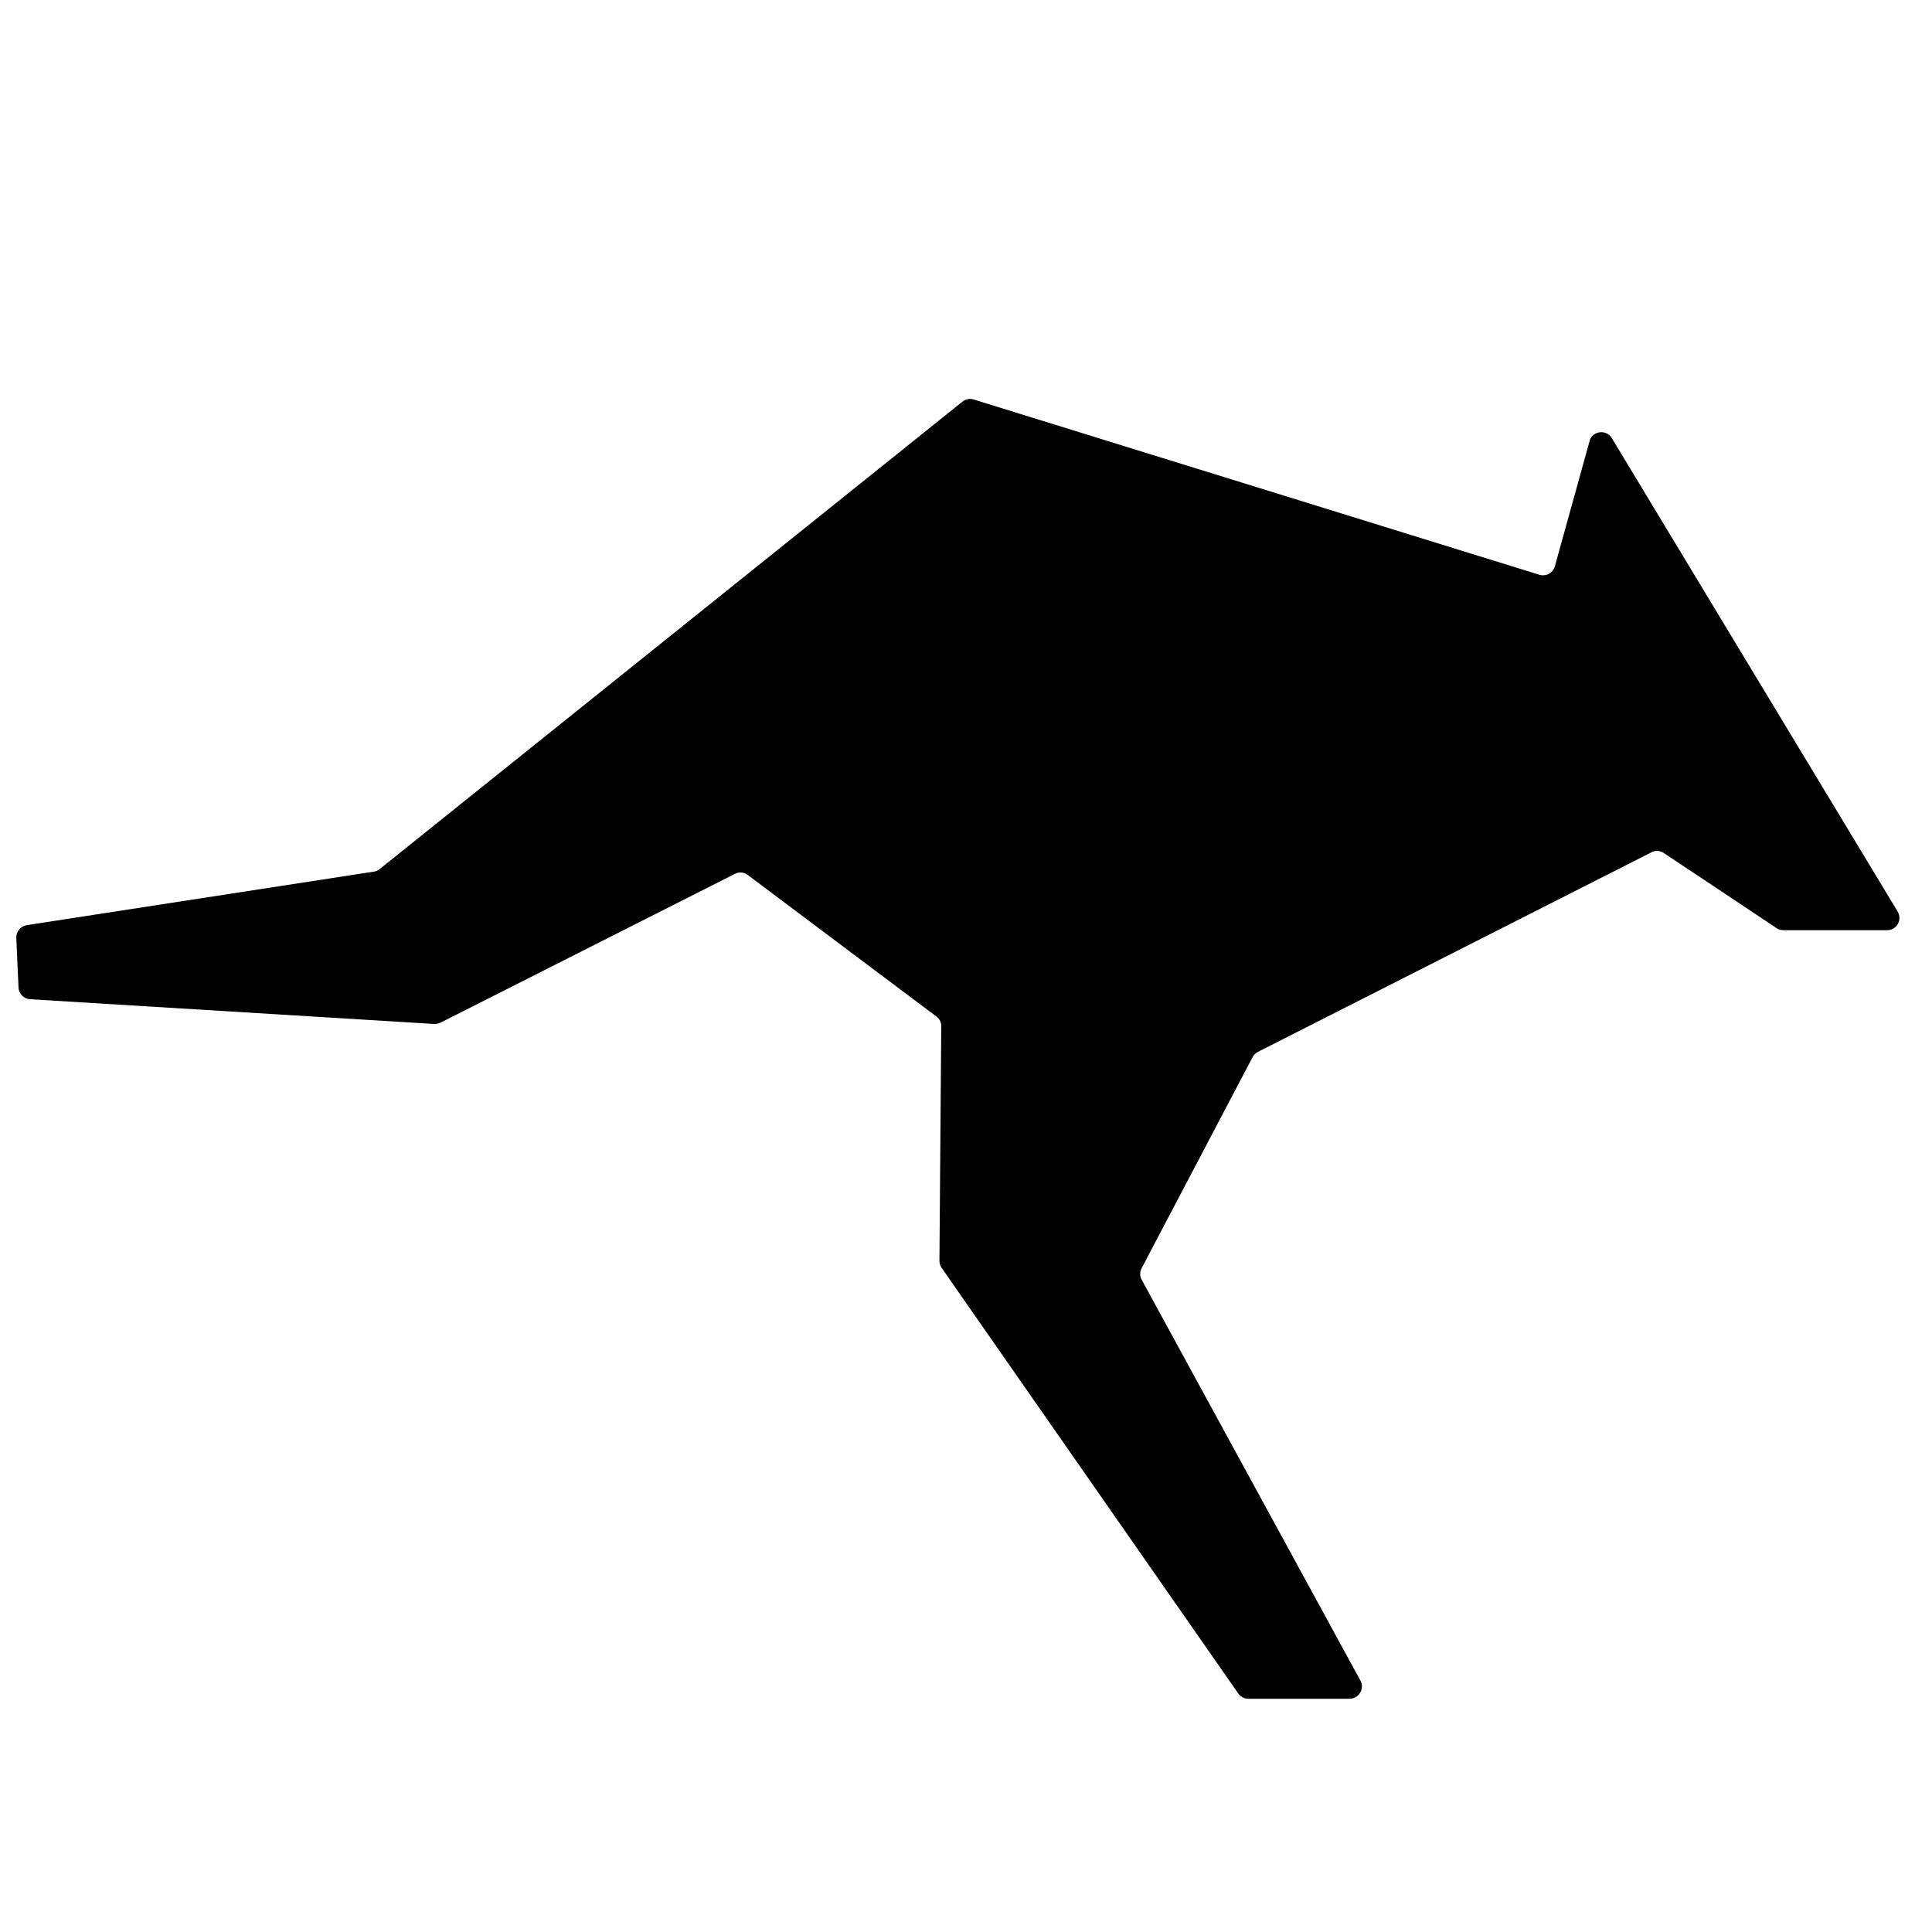
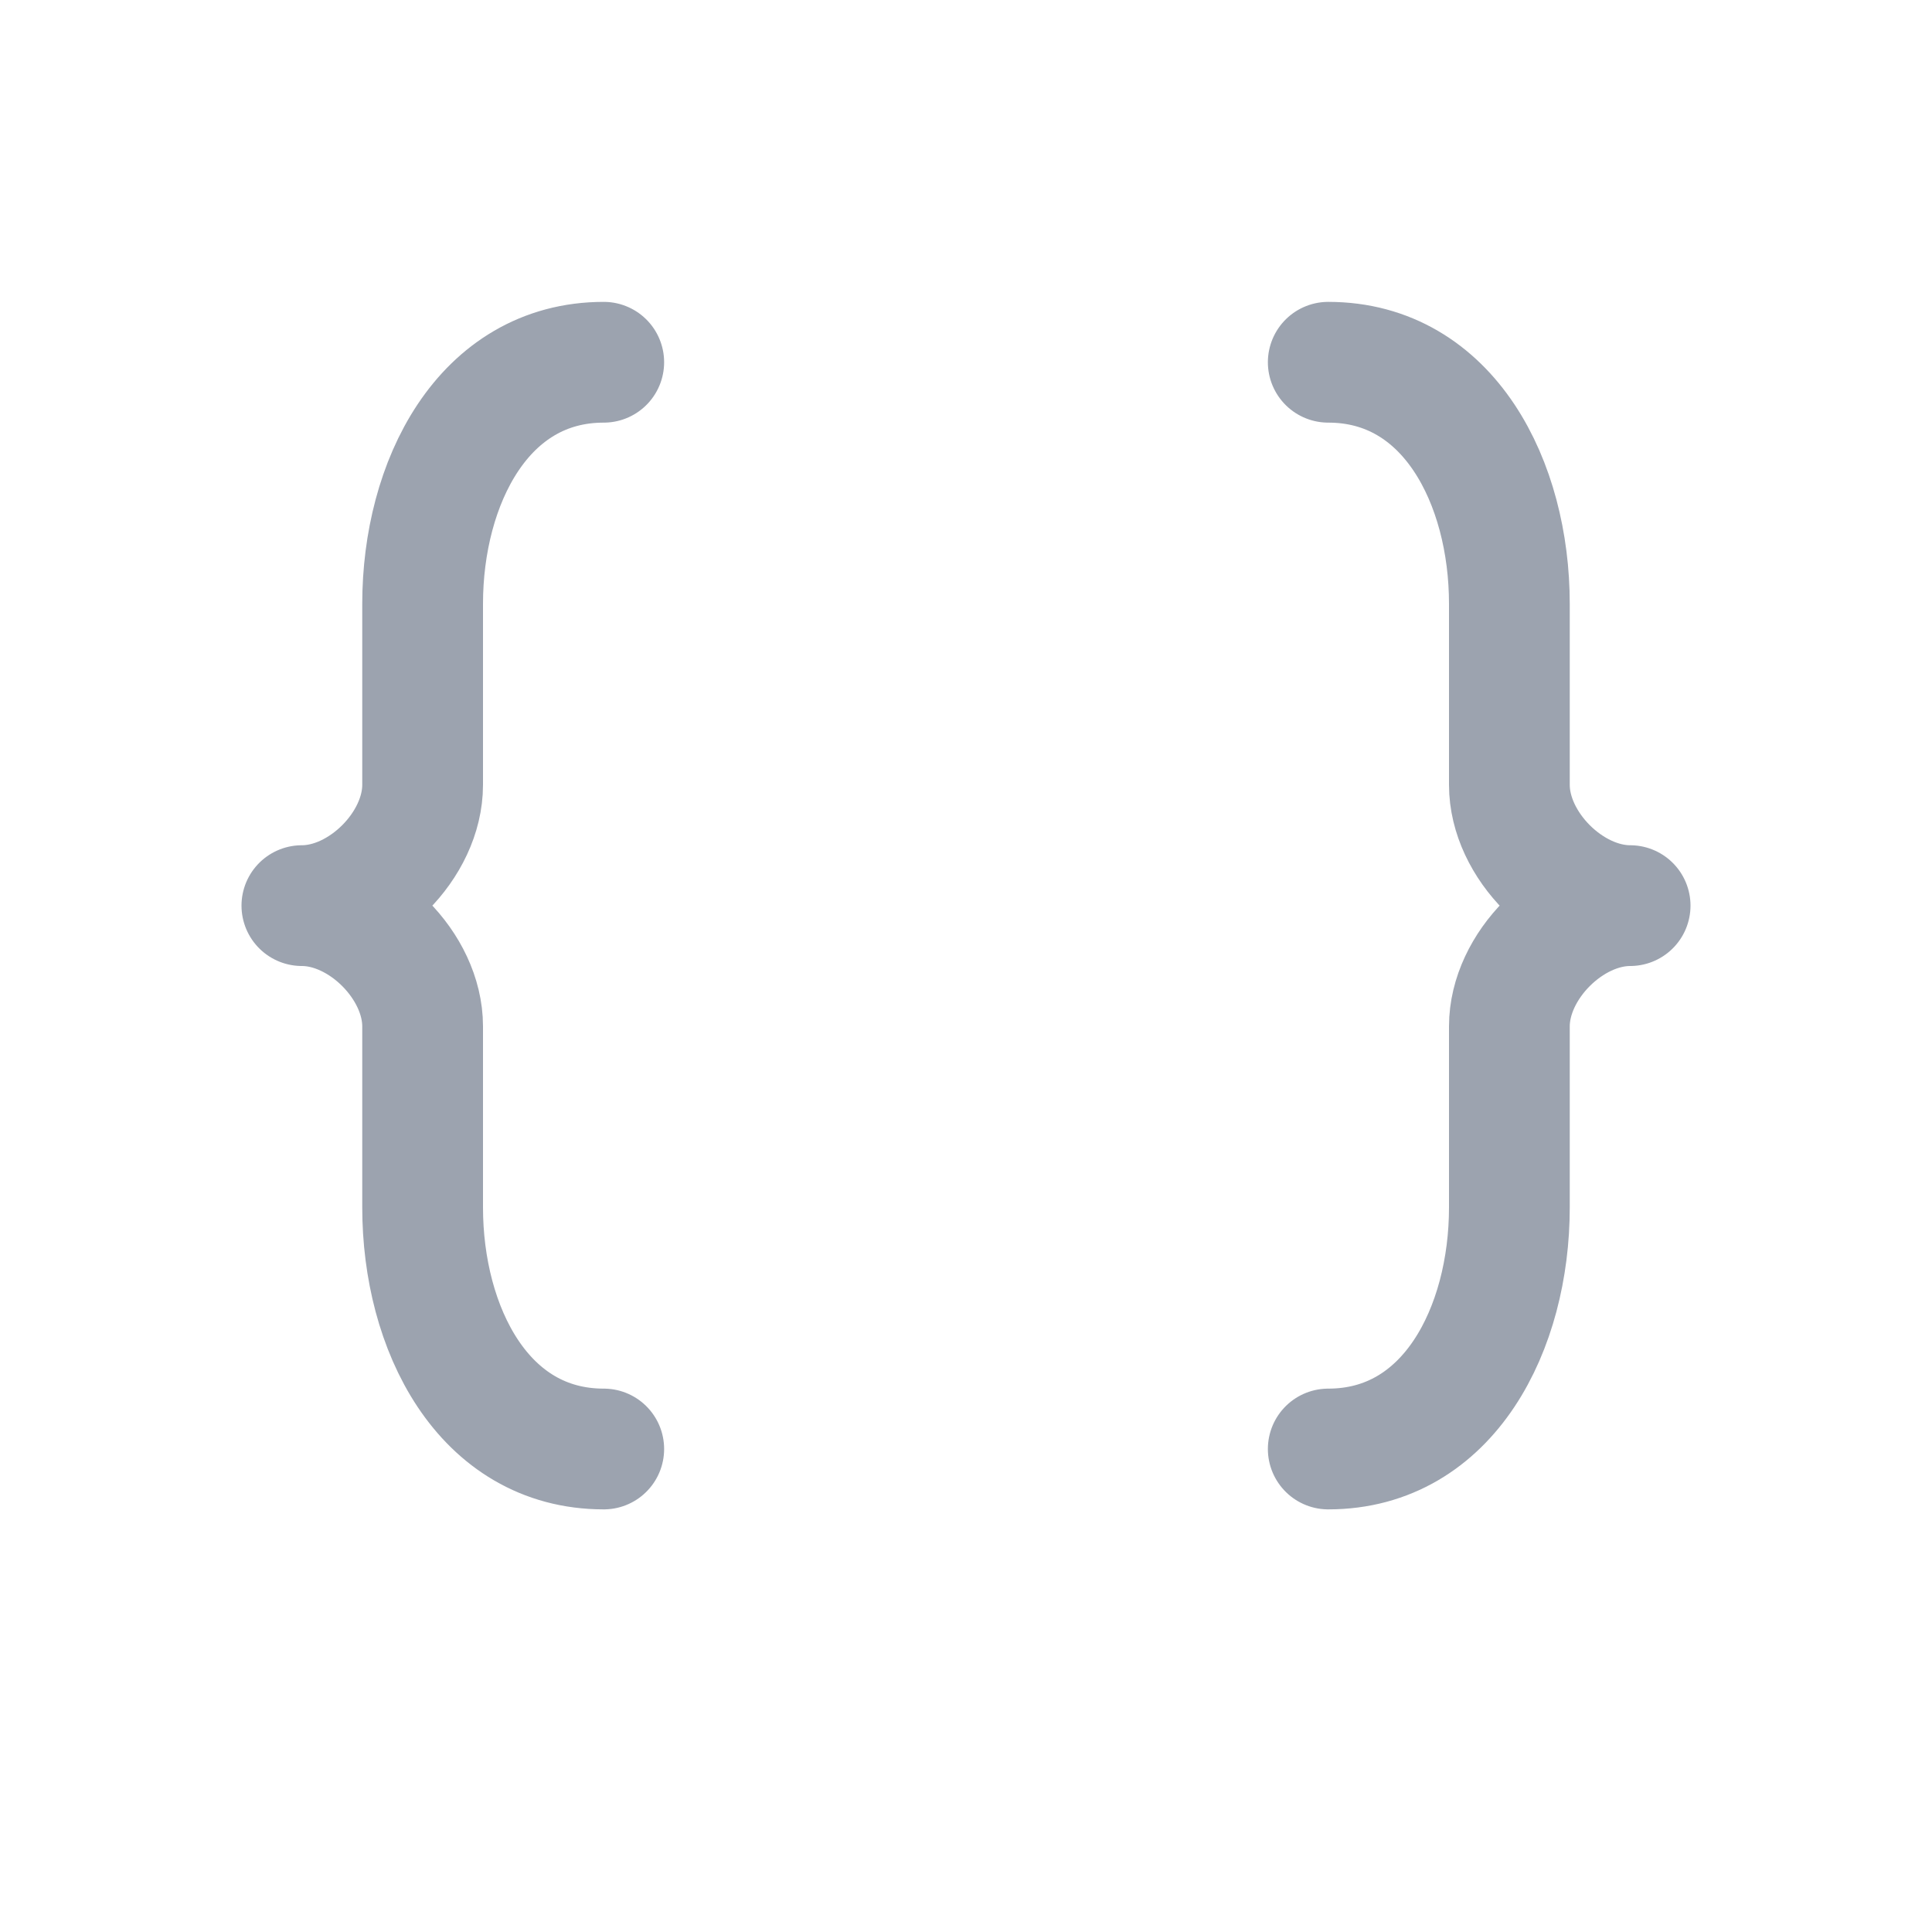
- <svg xmlns="http://www.w3.org/2000/svg" id="Layer_1" data-name="Layer 1" version="1.1" viewBox="0 0 96 96">
-   <defs>
-     <style>
-       .cls-1 {
-         fill: #000;
-         stroke-width: 0px;
-       }
-     </style>
-   </defs>
-   <path class="cls-1" d="M78.99,21.9l-1.73,6.24c-.09.33-.44.52-.77.42l-28.11-8.71c-.19-.06-.41-.02-.56.11l-28.95,23.22c-.08.07-.18.11-.29.13l-17.25,2.66c-.31.05-.53.32-.52.63l.11,2.47c.01.31.26.56.57.58l20.08,1.23c.11,0,.22-.02.31-.06l14.64-7.4c.21-.11.46-.08.64.06l9.37,7.03c.16.12.25.3.24.49l-.09,11.65c0,.13.04.25.11.35l14.74,21.15c.11.16.3.26.5.26h5.03c.46,0,.76-.5.54-.9l-10.87-19.92c-.1-.18-.1-.4,0-.58l5.51-10.48c.06-.11.15-.2.26-.26l19.56-9.92c.2-.1.43-.09.62.04l5.6,3.73c.1.07.22.1.34.1h5.15c.48,0,.77-.52.52-.93l-14.2-23.52c-.28-.46-.97-.36-1.11.15Z" />
+ <svg xmlns="http://www.w3.org/2000/svg" width="64" height="64" viewBox="0 0 64 64">
+   <g fill="none" stroke="#9ca3af" stroke-width="4" stroke-linecap="round" stroke-linejoin="round">
+     <path d="M20 12 C16 12, 14 16, 14 20 L14 26 C14 28, 12 30, 10 30 C12 30, 14 32, 14 34 L14 40 C14 44, 16 48, 20 48" />
+     <path d="M44 12 C48 12, 50 16, 50 20 L50 26 C50 28, 52 30, 54 30 C52 30, 50 32, 50 34 L50 40 C50 44, 48 48, 44 48" />
+   </g>
</svg>
